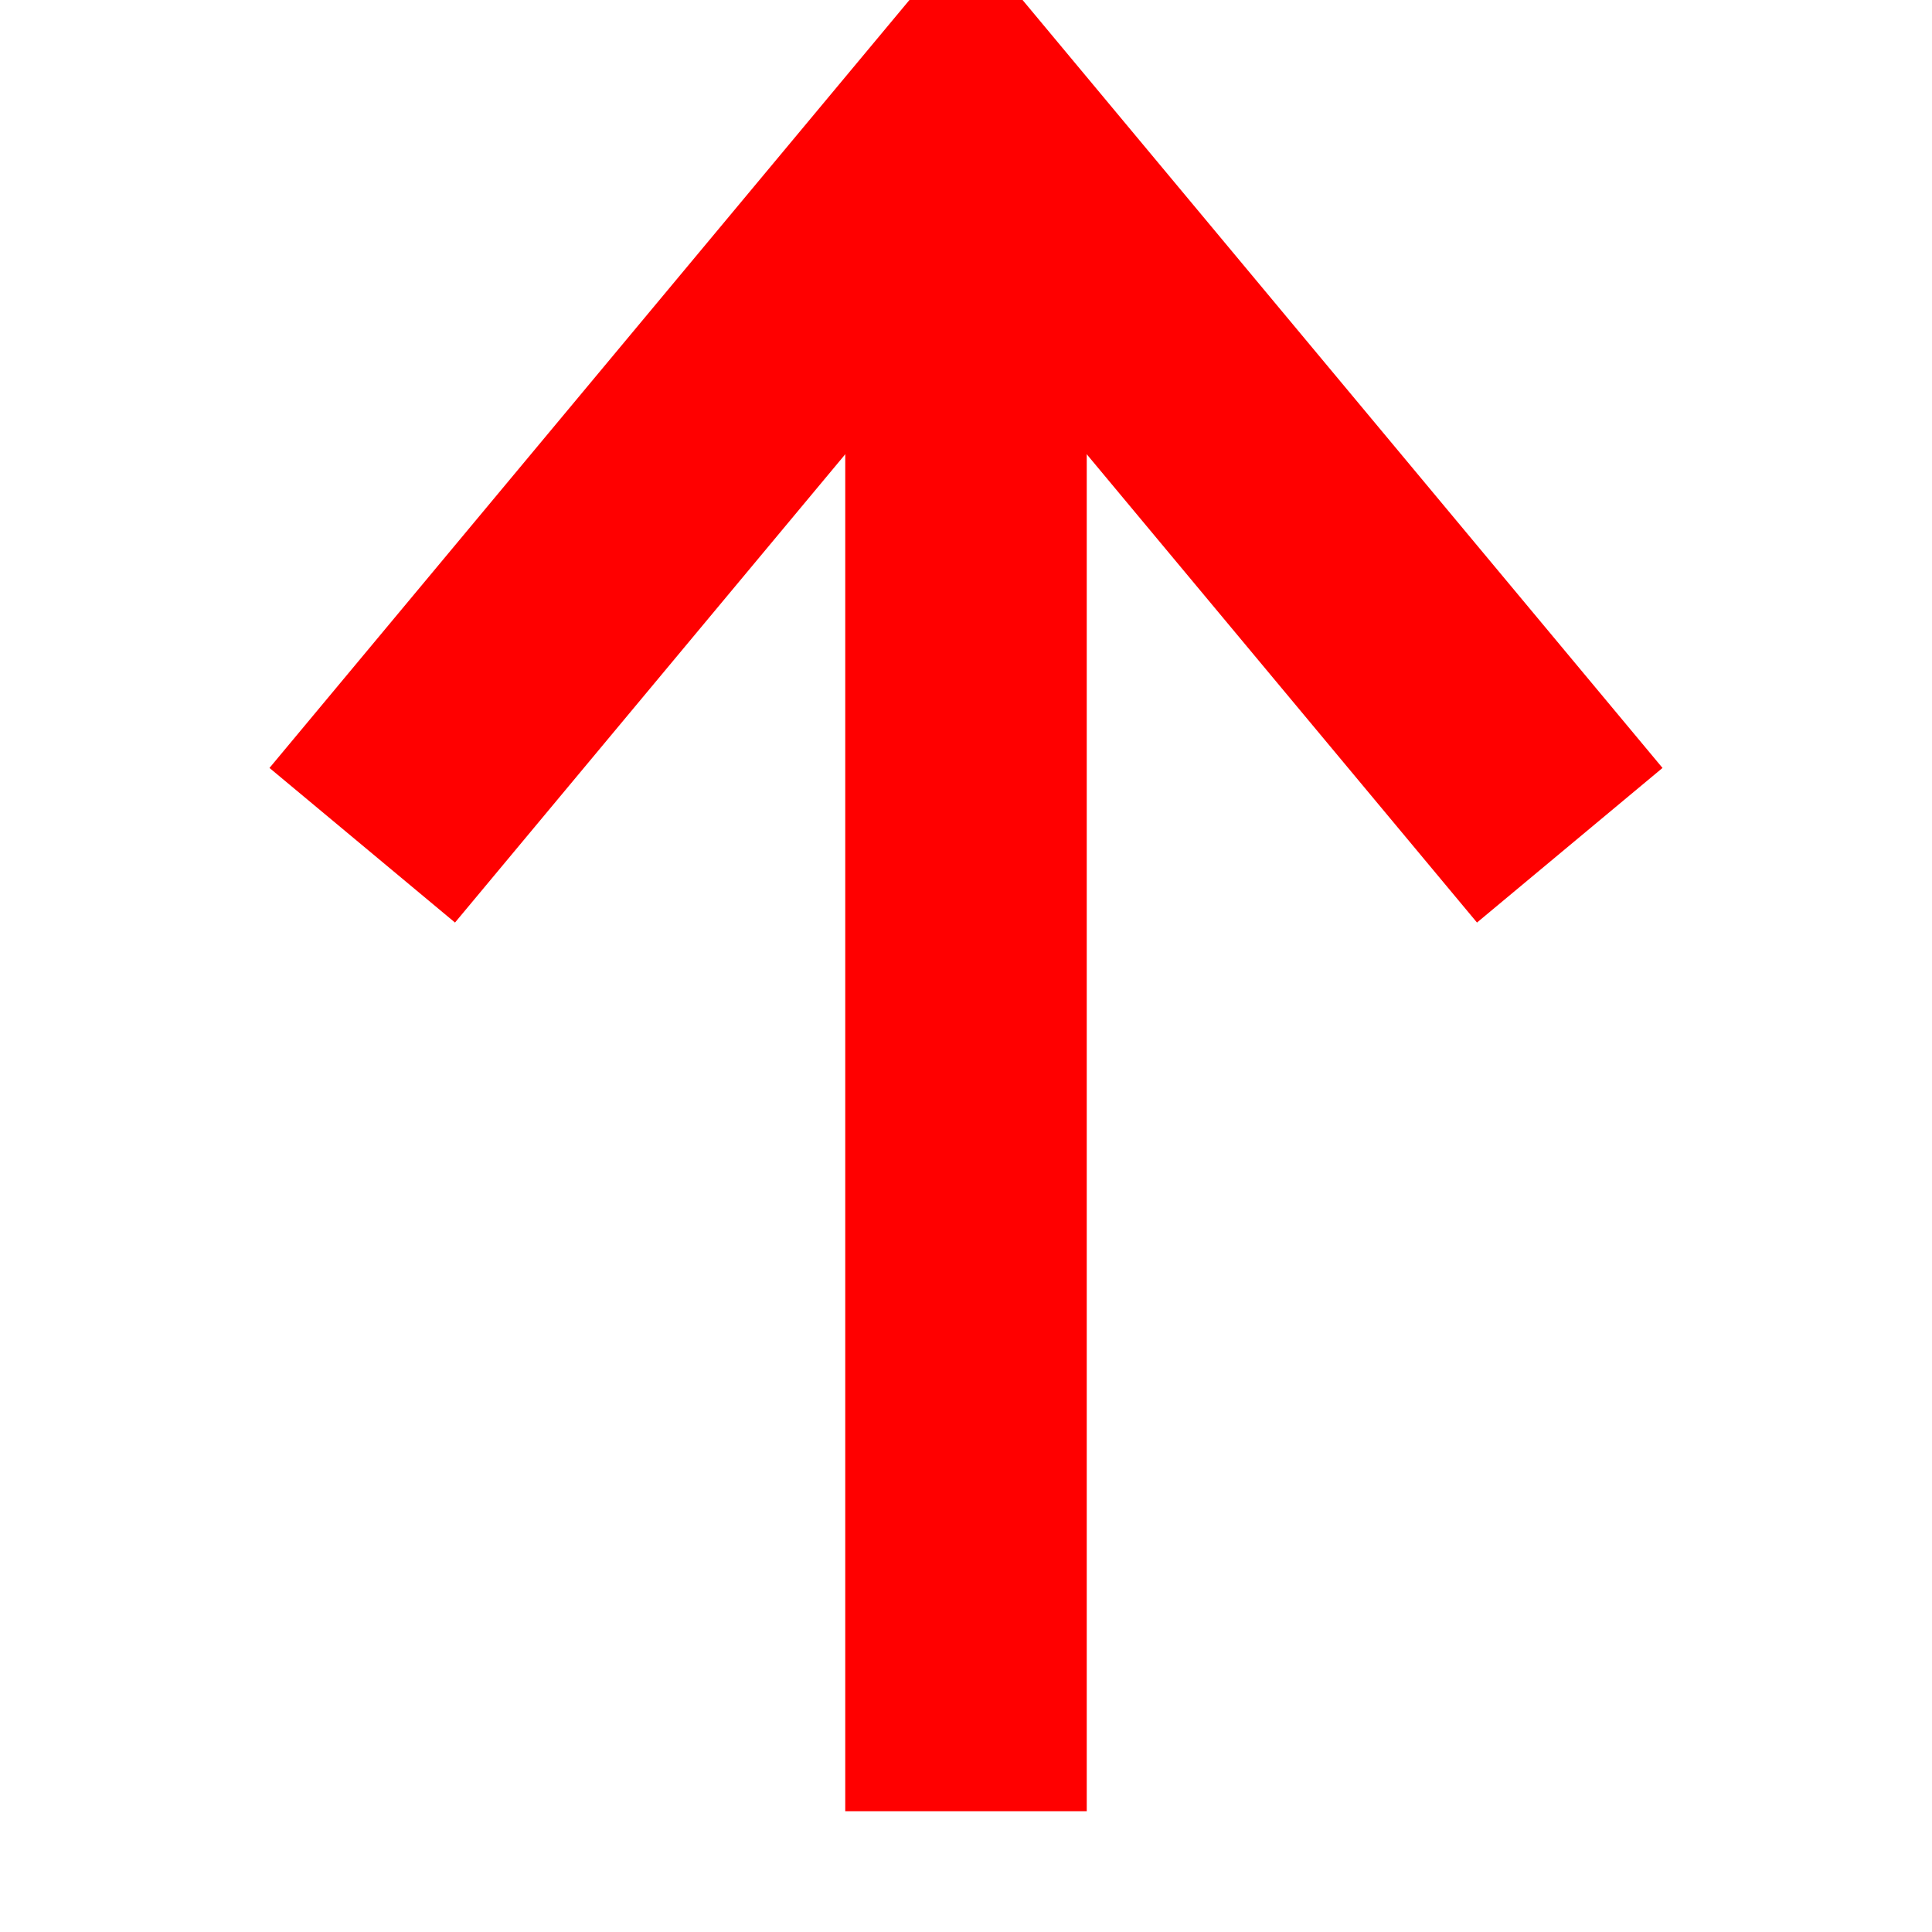
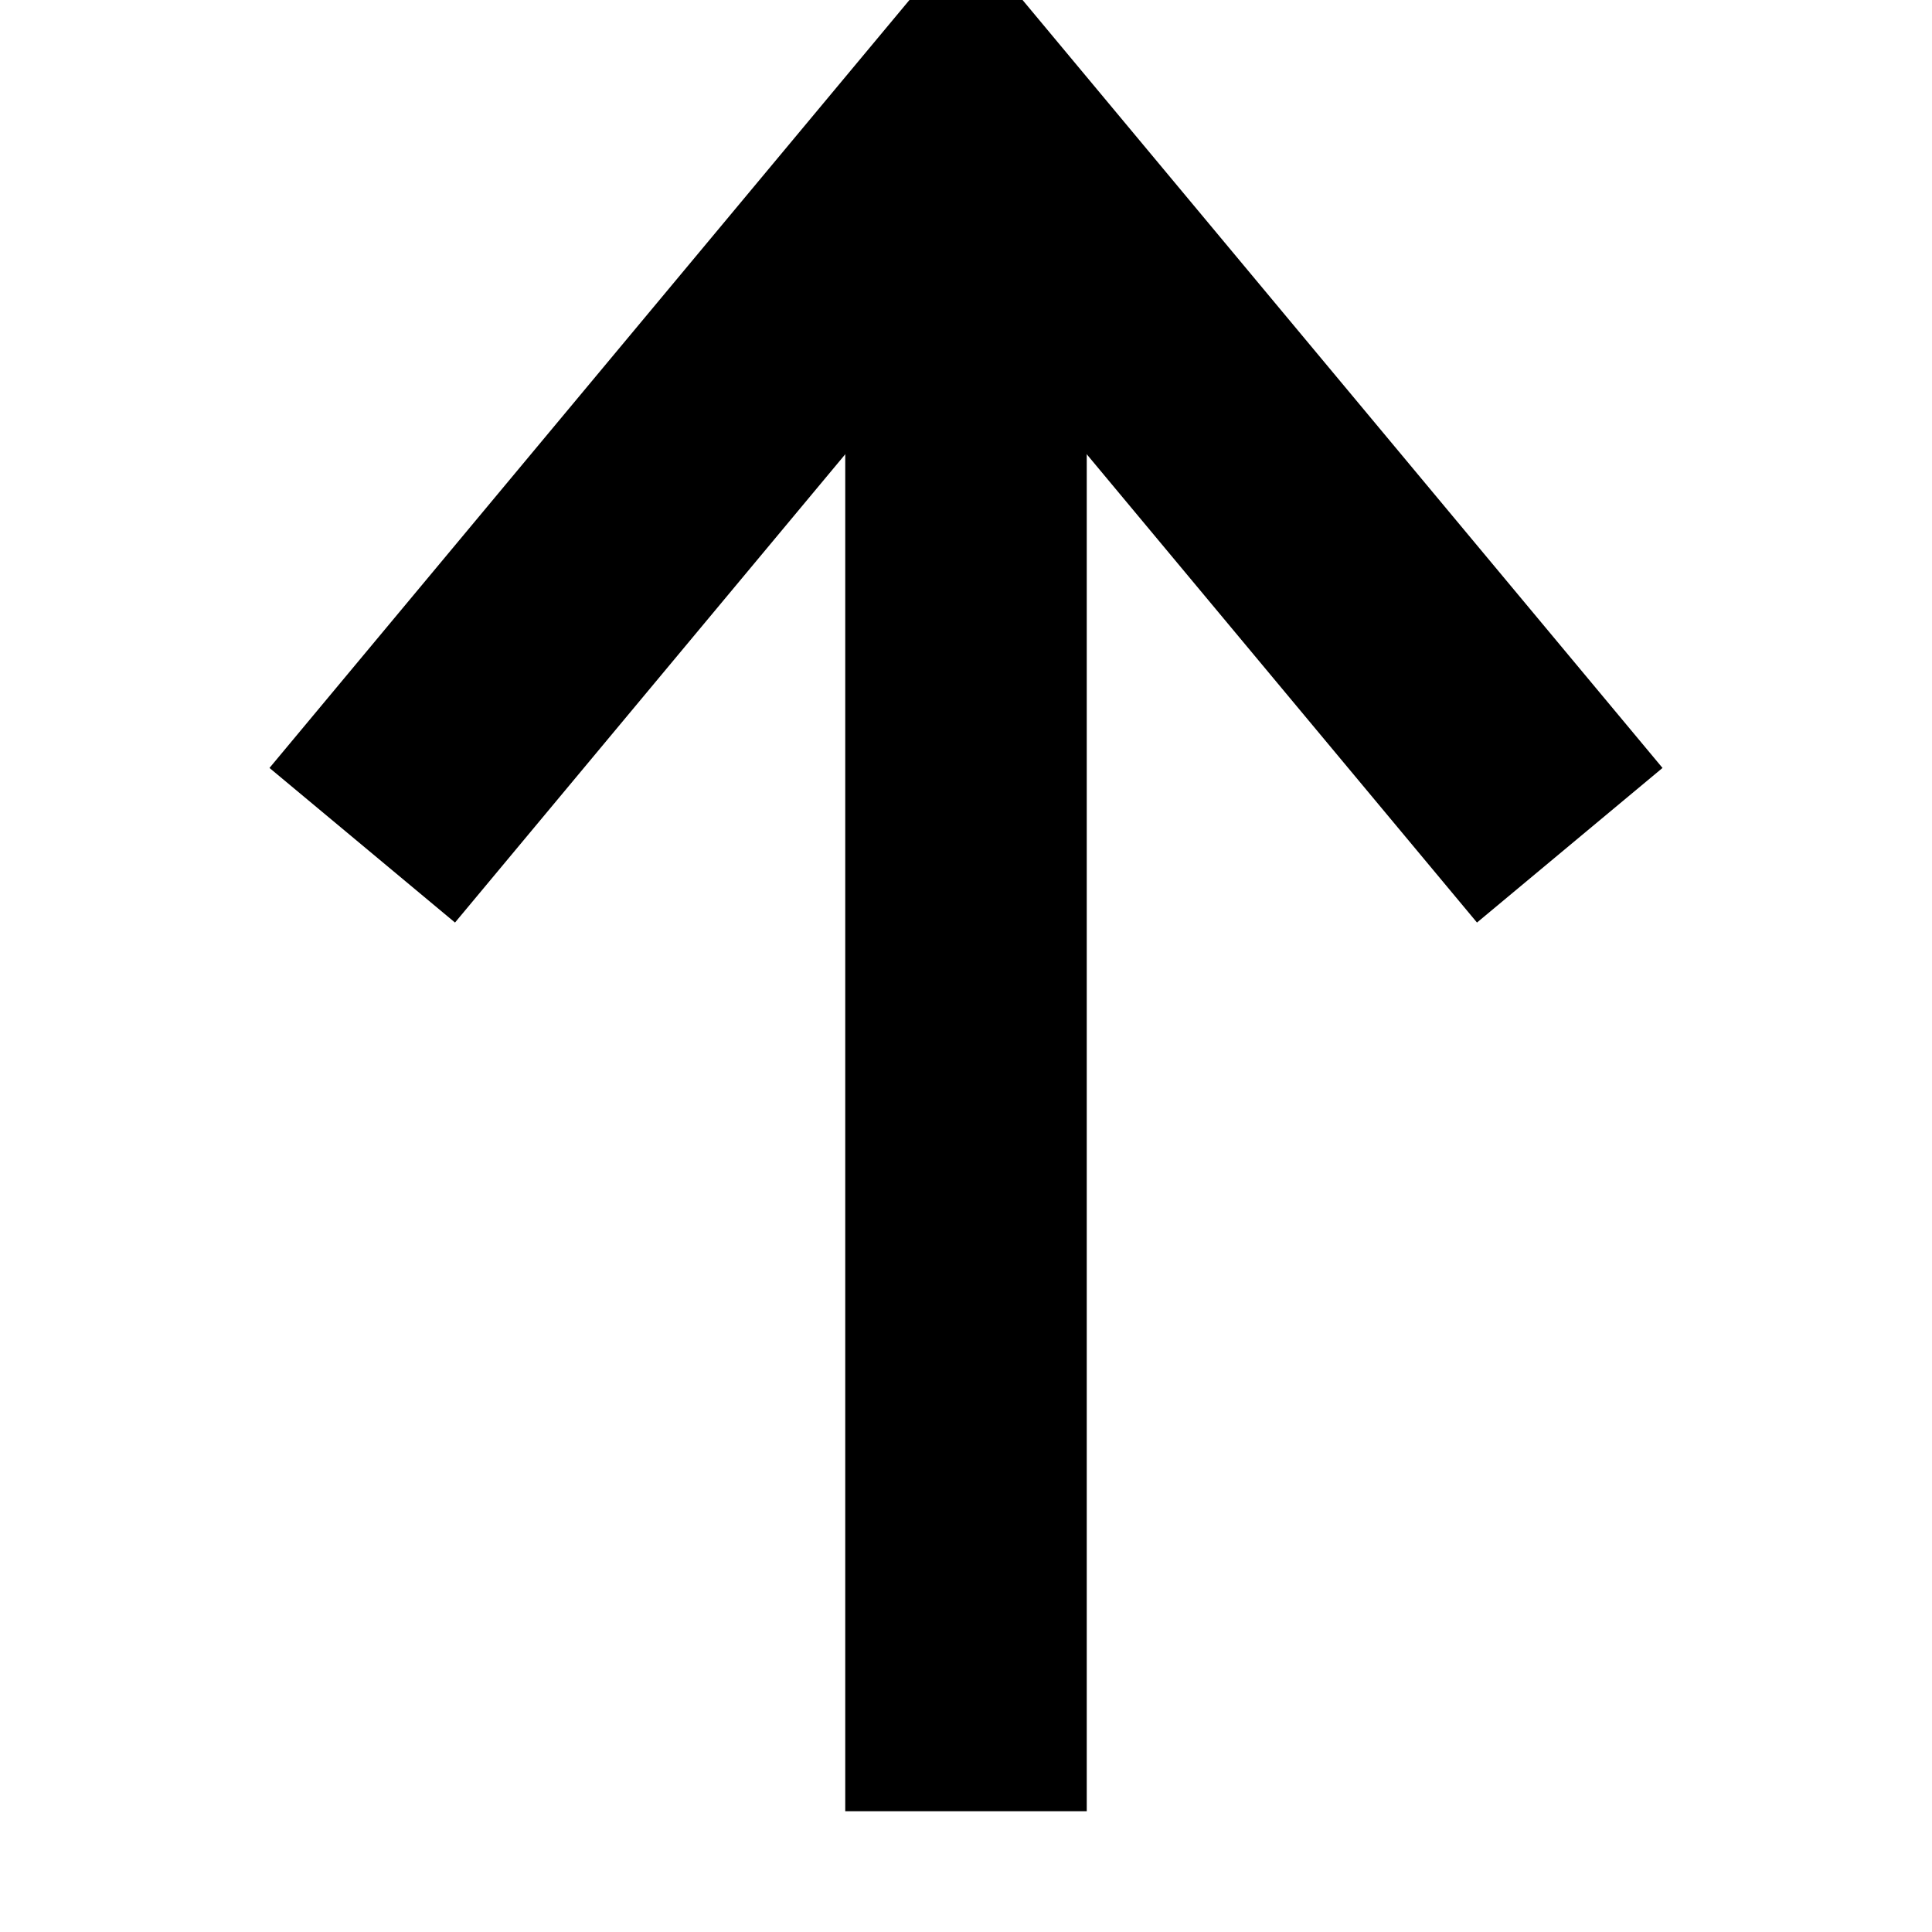
<svg xmlns="http://www.w3.org/2000/svg" width="16" height="16" version="1.1">
  <g>
-     <path style="fill:none;stroke:#FF0000;stroke-width:2px;stroke-linecap:butt;stroke-linejoin:miter" d="M 8,15 8,1" />
-     <path style="fill:none;stroke:#FF0000;stroke-width:2px;stroke-linecap:butt;stroke-linejoin:miter" d="M 3,7 8,1 13,7" />
+     <path style="fill:none;stroke:#000000;stroke-width:2px;stroke-linecap:butt;stroke-linejoin:miter" d="M 8,15 8,1" />
+     <path style="fill:none;stroke:#000000;stroke-width:2px;stroke-linecap:butt;stroke-linejoin:miter" d="M 3,7 8,1 13,7" />
  </g>
</svg>
